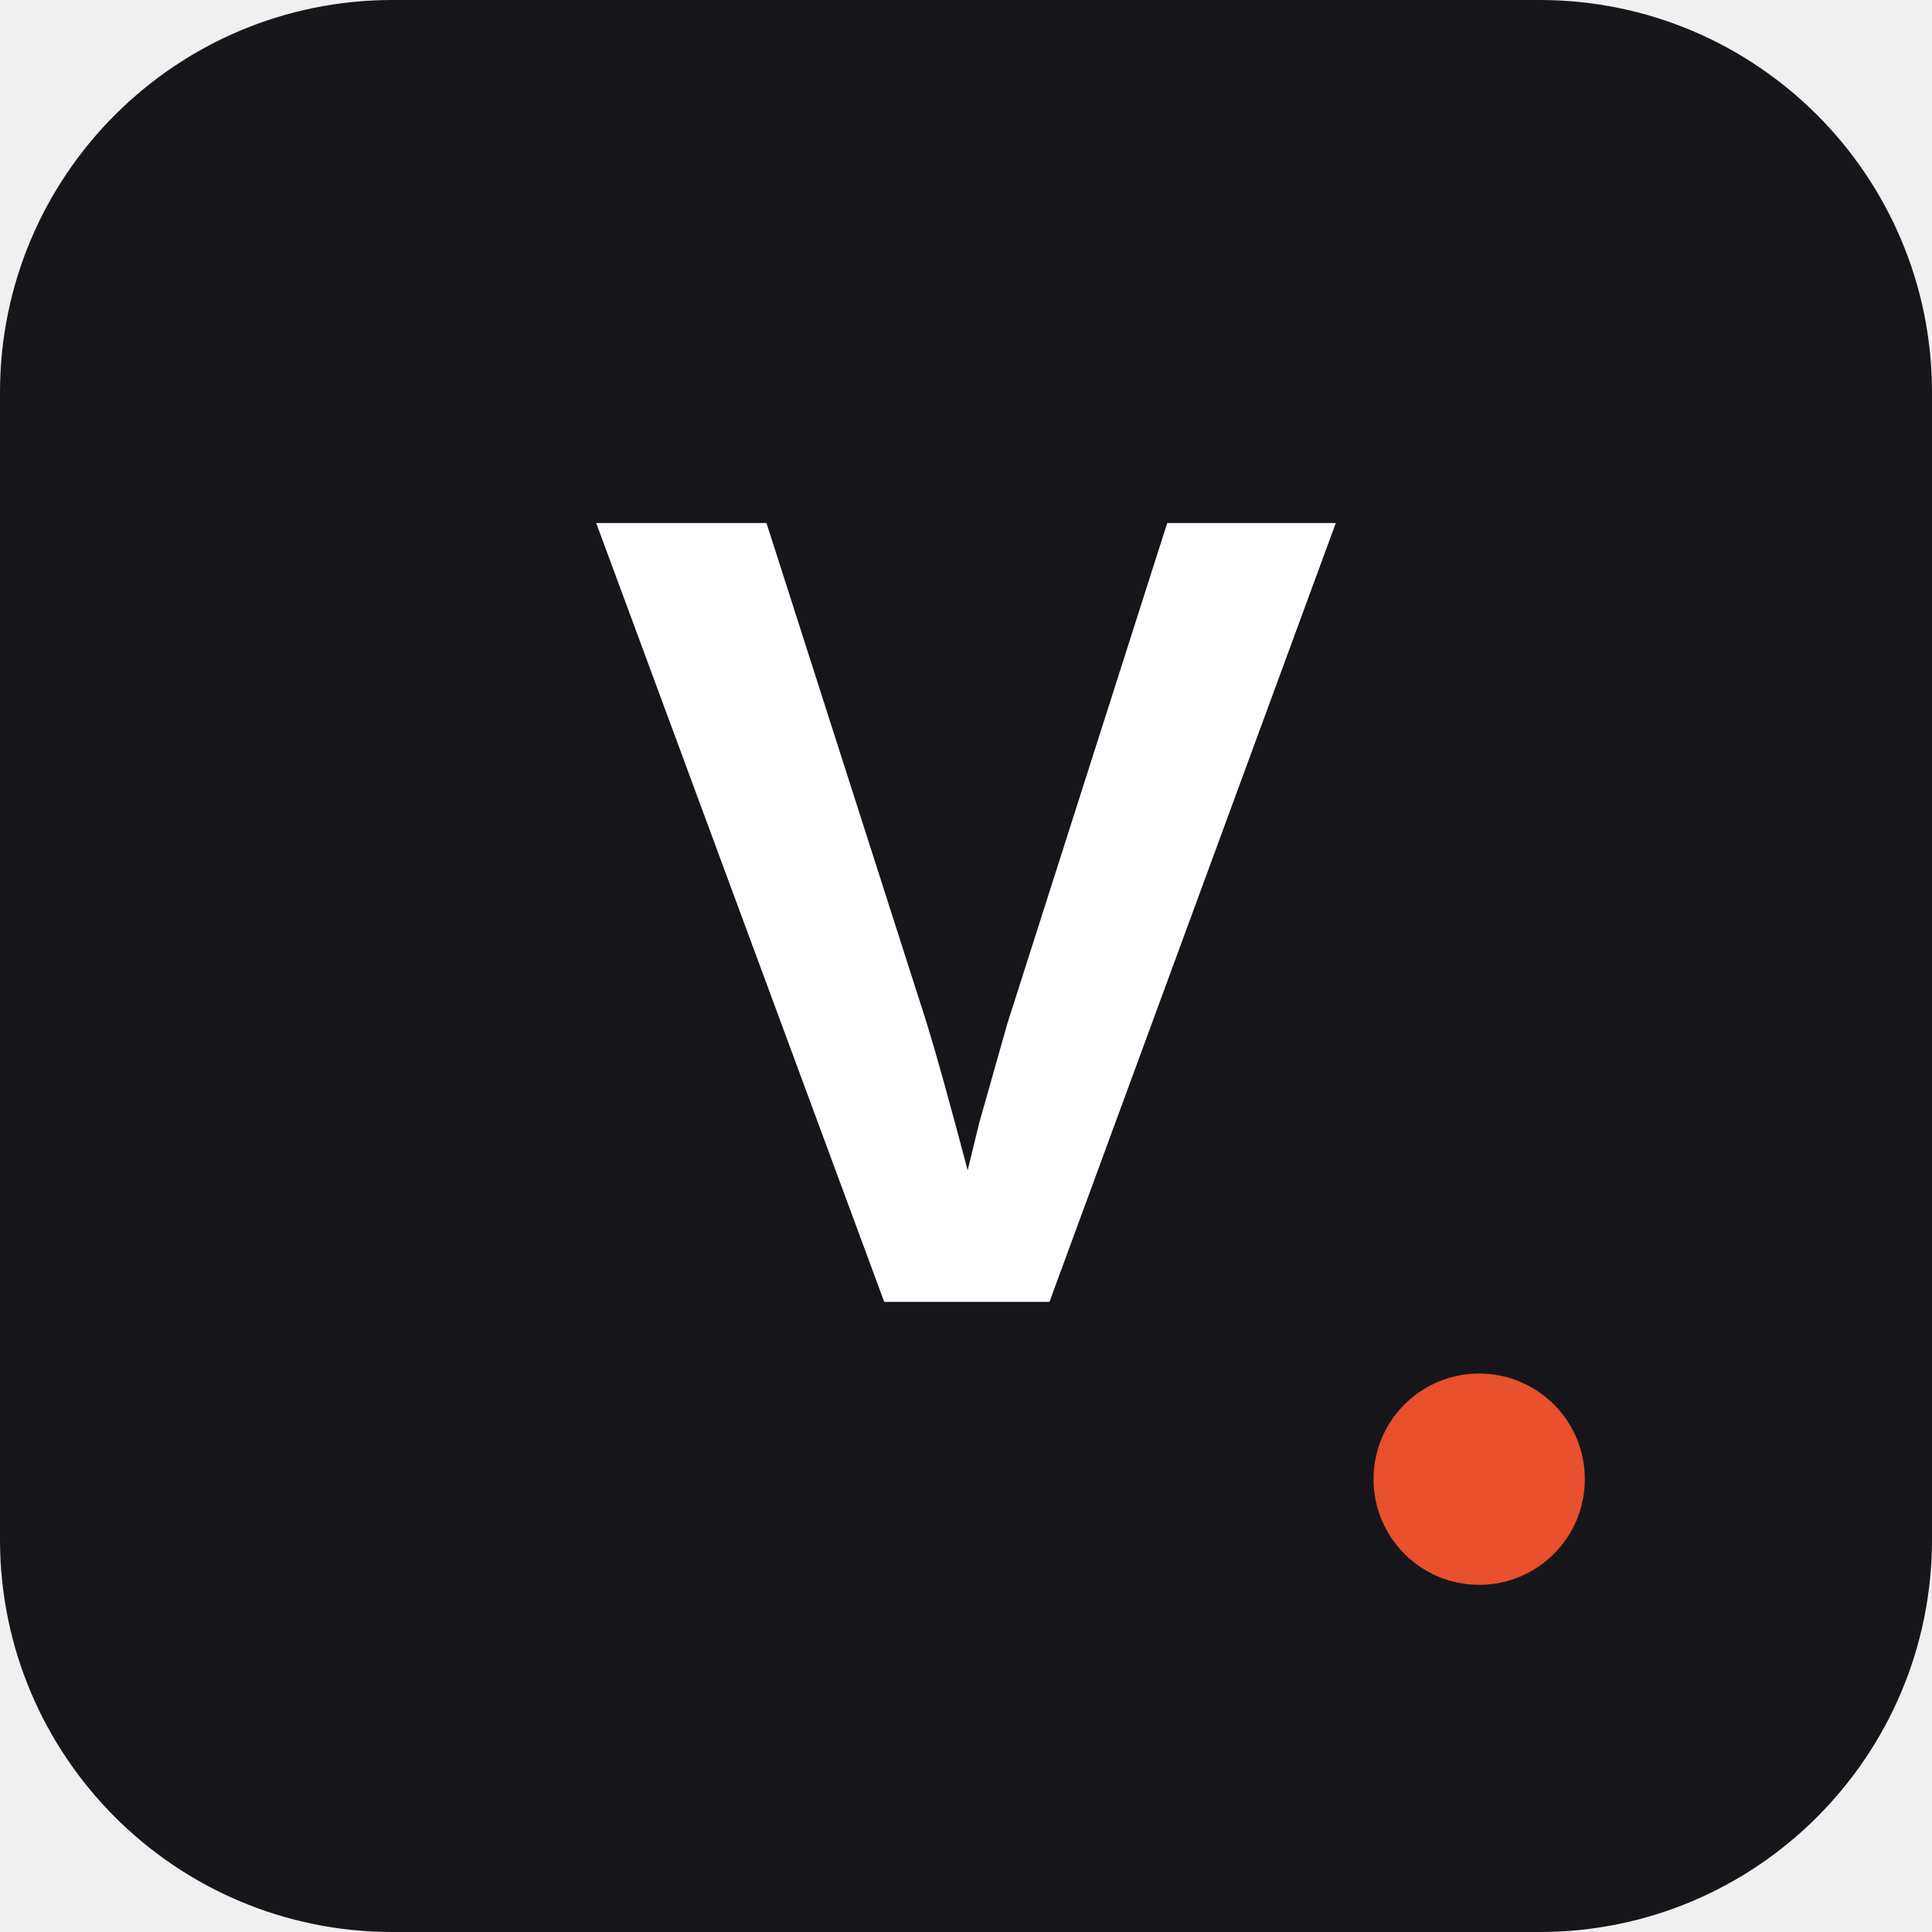
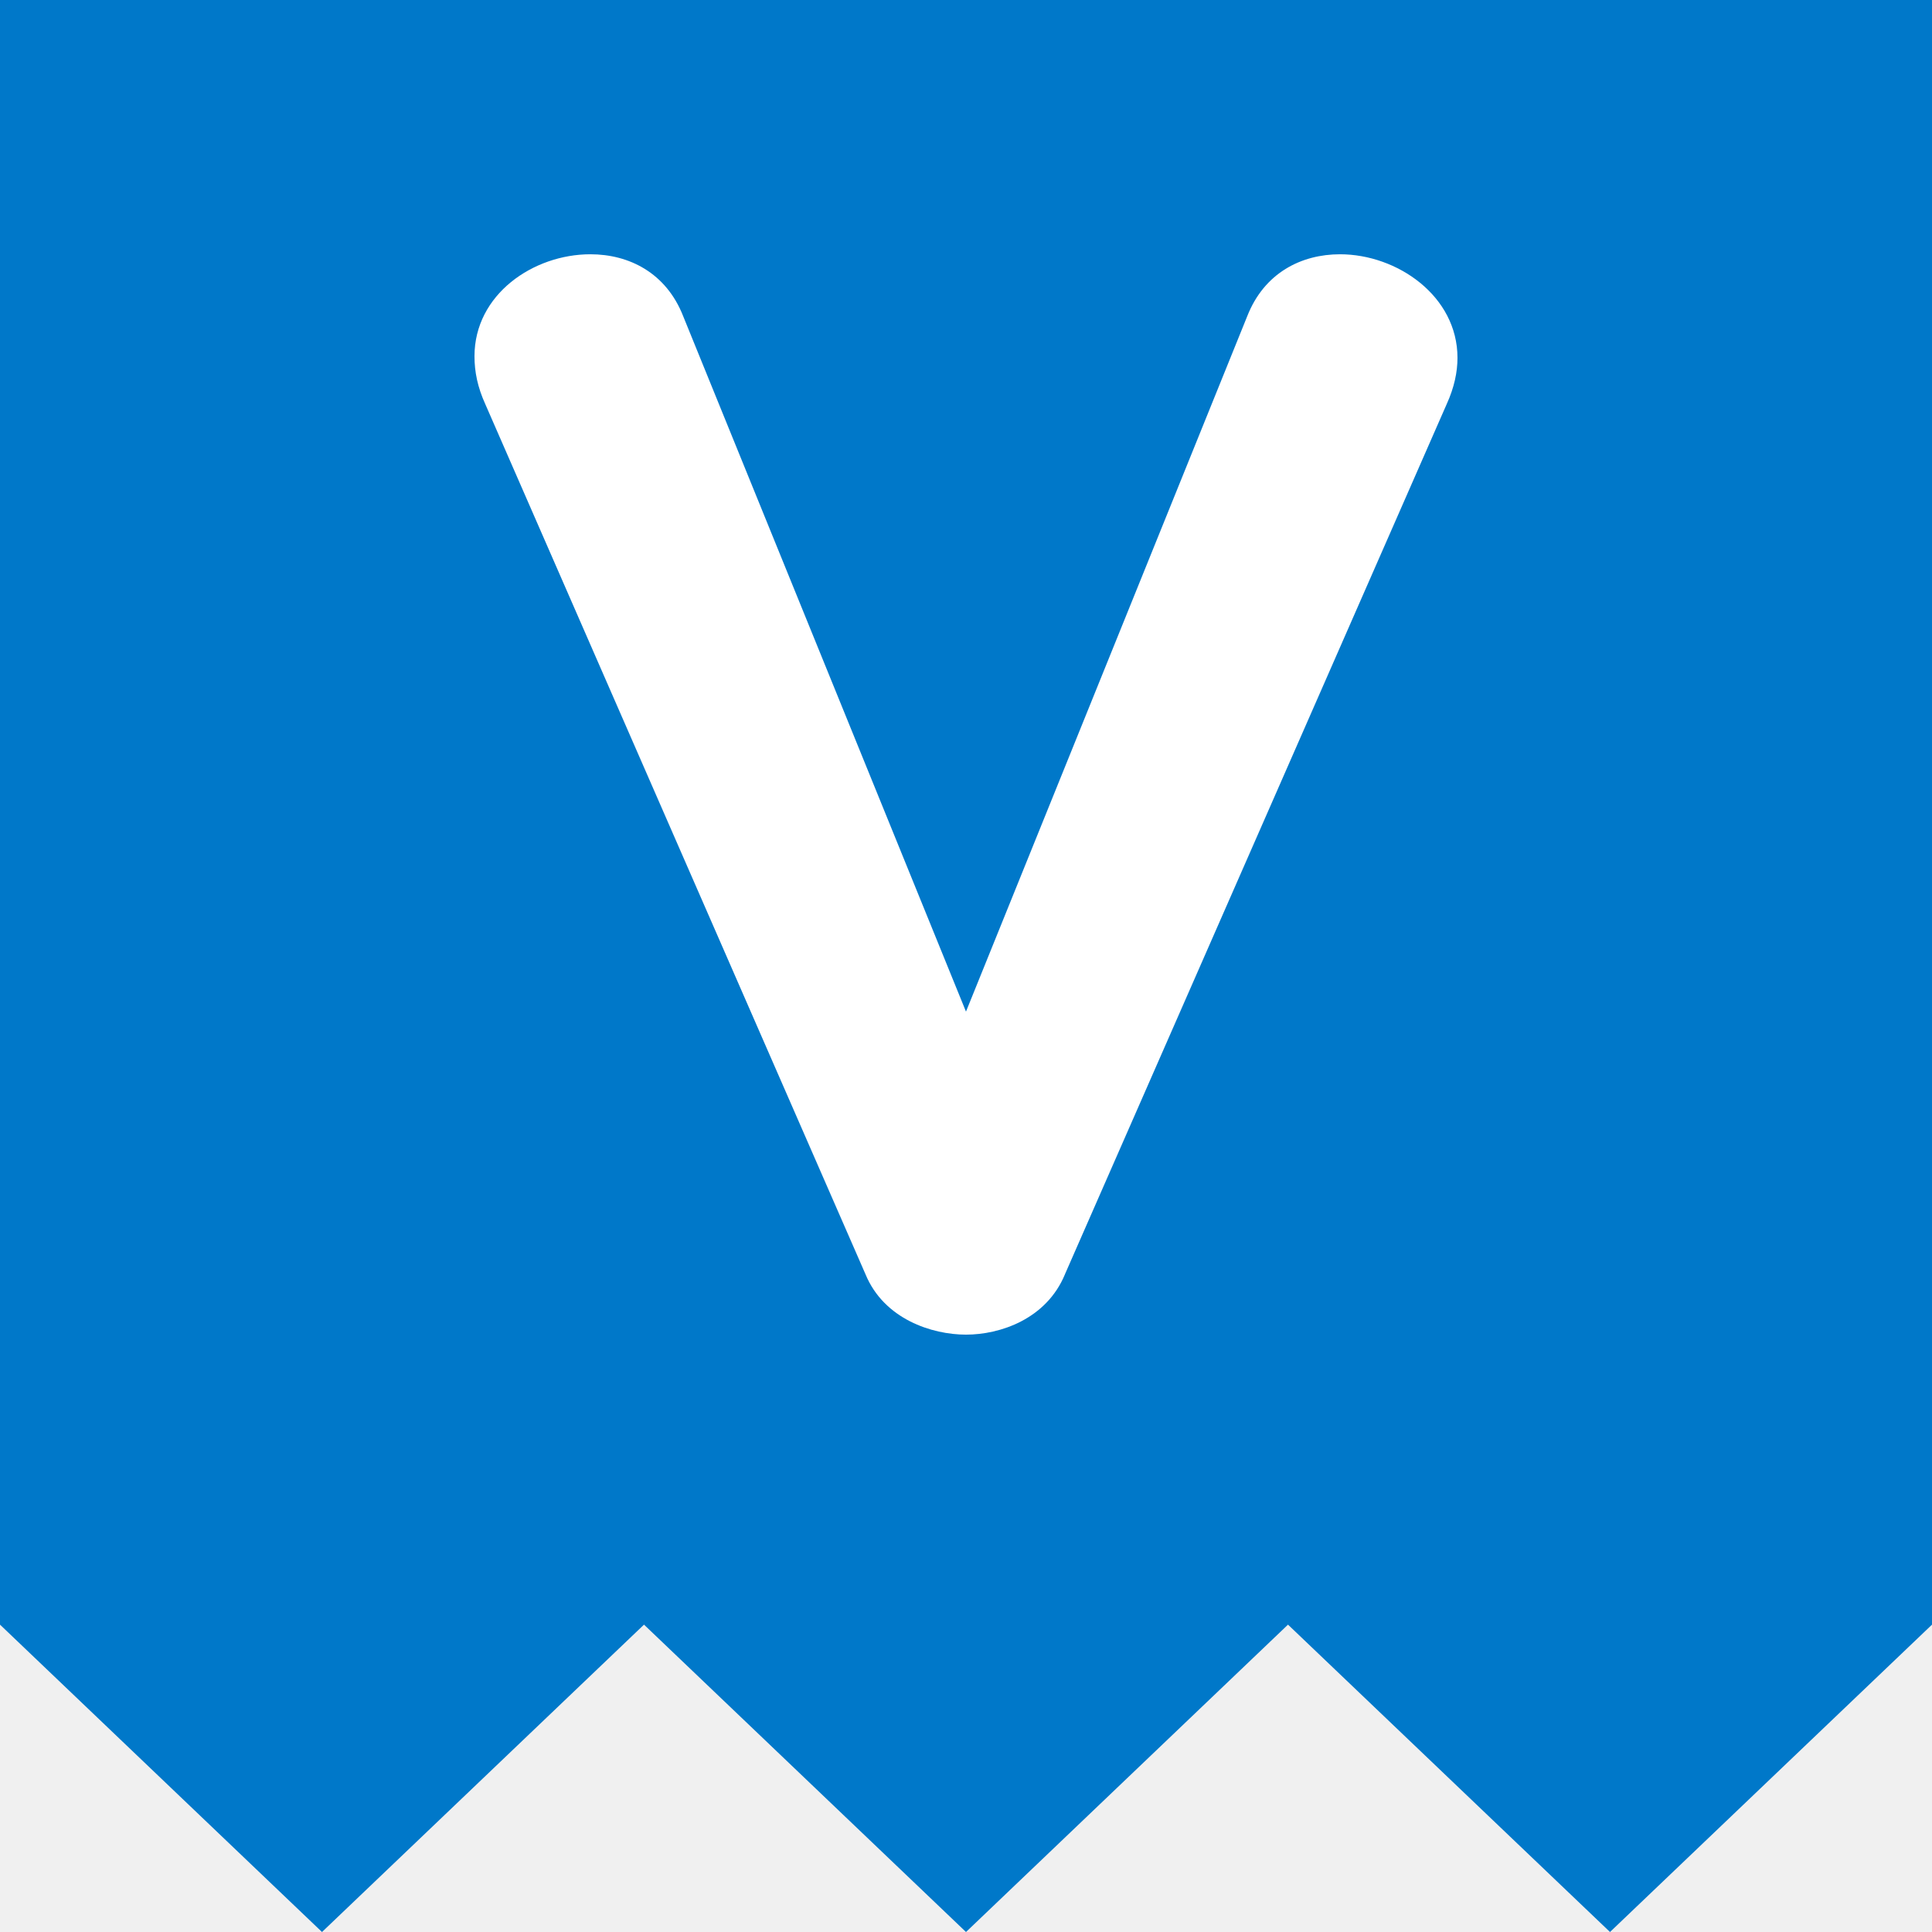
- <svg xmlns="http://www.w3.org/2000/svg" viewBox="0 0 512 512">
-   <rect width="512" height="512" rx="104" fill="#16161A" />
-   <text x="256" y="345" font-family="Arial, sans-serif" font-size="300" font-weight="800" fill="#FFFFFF" text-anchor="middle">V</text>
-   <circle cx="392" cy="392" r="28" fill="#E8502E" />
+ <svg xmlns="http://www.w3.org/2000/svg" id="Capa_1" data-name="Capa 1" viewBox="0 0 1080 1080">
+   <defs>
+     <style>
+       .cls-1 {
+         fill: #fff;
+       }
+ 
+       .cls-2 {
+         fill: #0078c9;
+       }
+     </style>
+   </defs>
+   <polygon class="cls-2" points="0 0 0 908.18 180 1080 360 908.18 540 1080 720 908.18 900 1080 1080 908.18 1080 0 0 0" />
+   <path class="cls-1" d="M595.3,712.37c-10.37,25.06-36.29,33.7-55.3,33.7s-45.79-8.64-56.16-33.7l-212.55-486.43c-4.32-9.5-6.05-18.14-6.05-26.78,0-34.56,32.83-57.02,64.8-57.02,21.6,0,42.34,10.37,51.84,34.56l158.11,388.8,157.25-388.8c9.5-24.19,30.24-34.56,51.84-34.56,31.97,0,65.66,23.33,65.66,57.89,0,7.78-1.73,16.42-6.05,25.92l-213.41,486.43Z" />
</svg>
